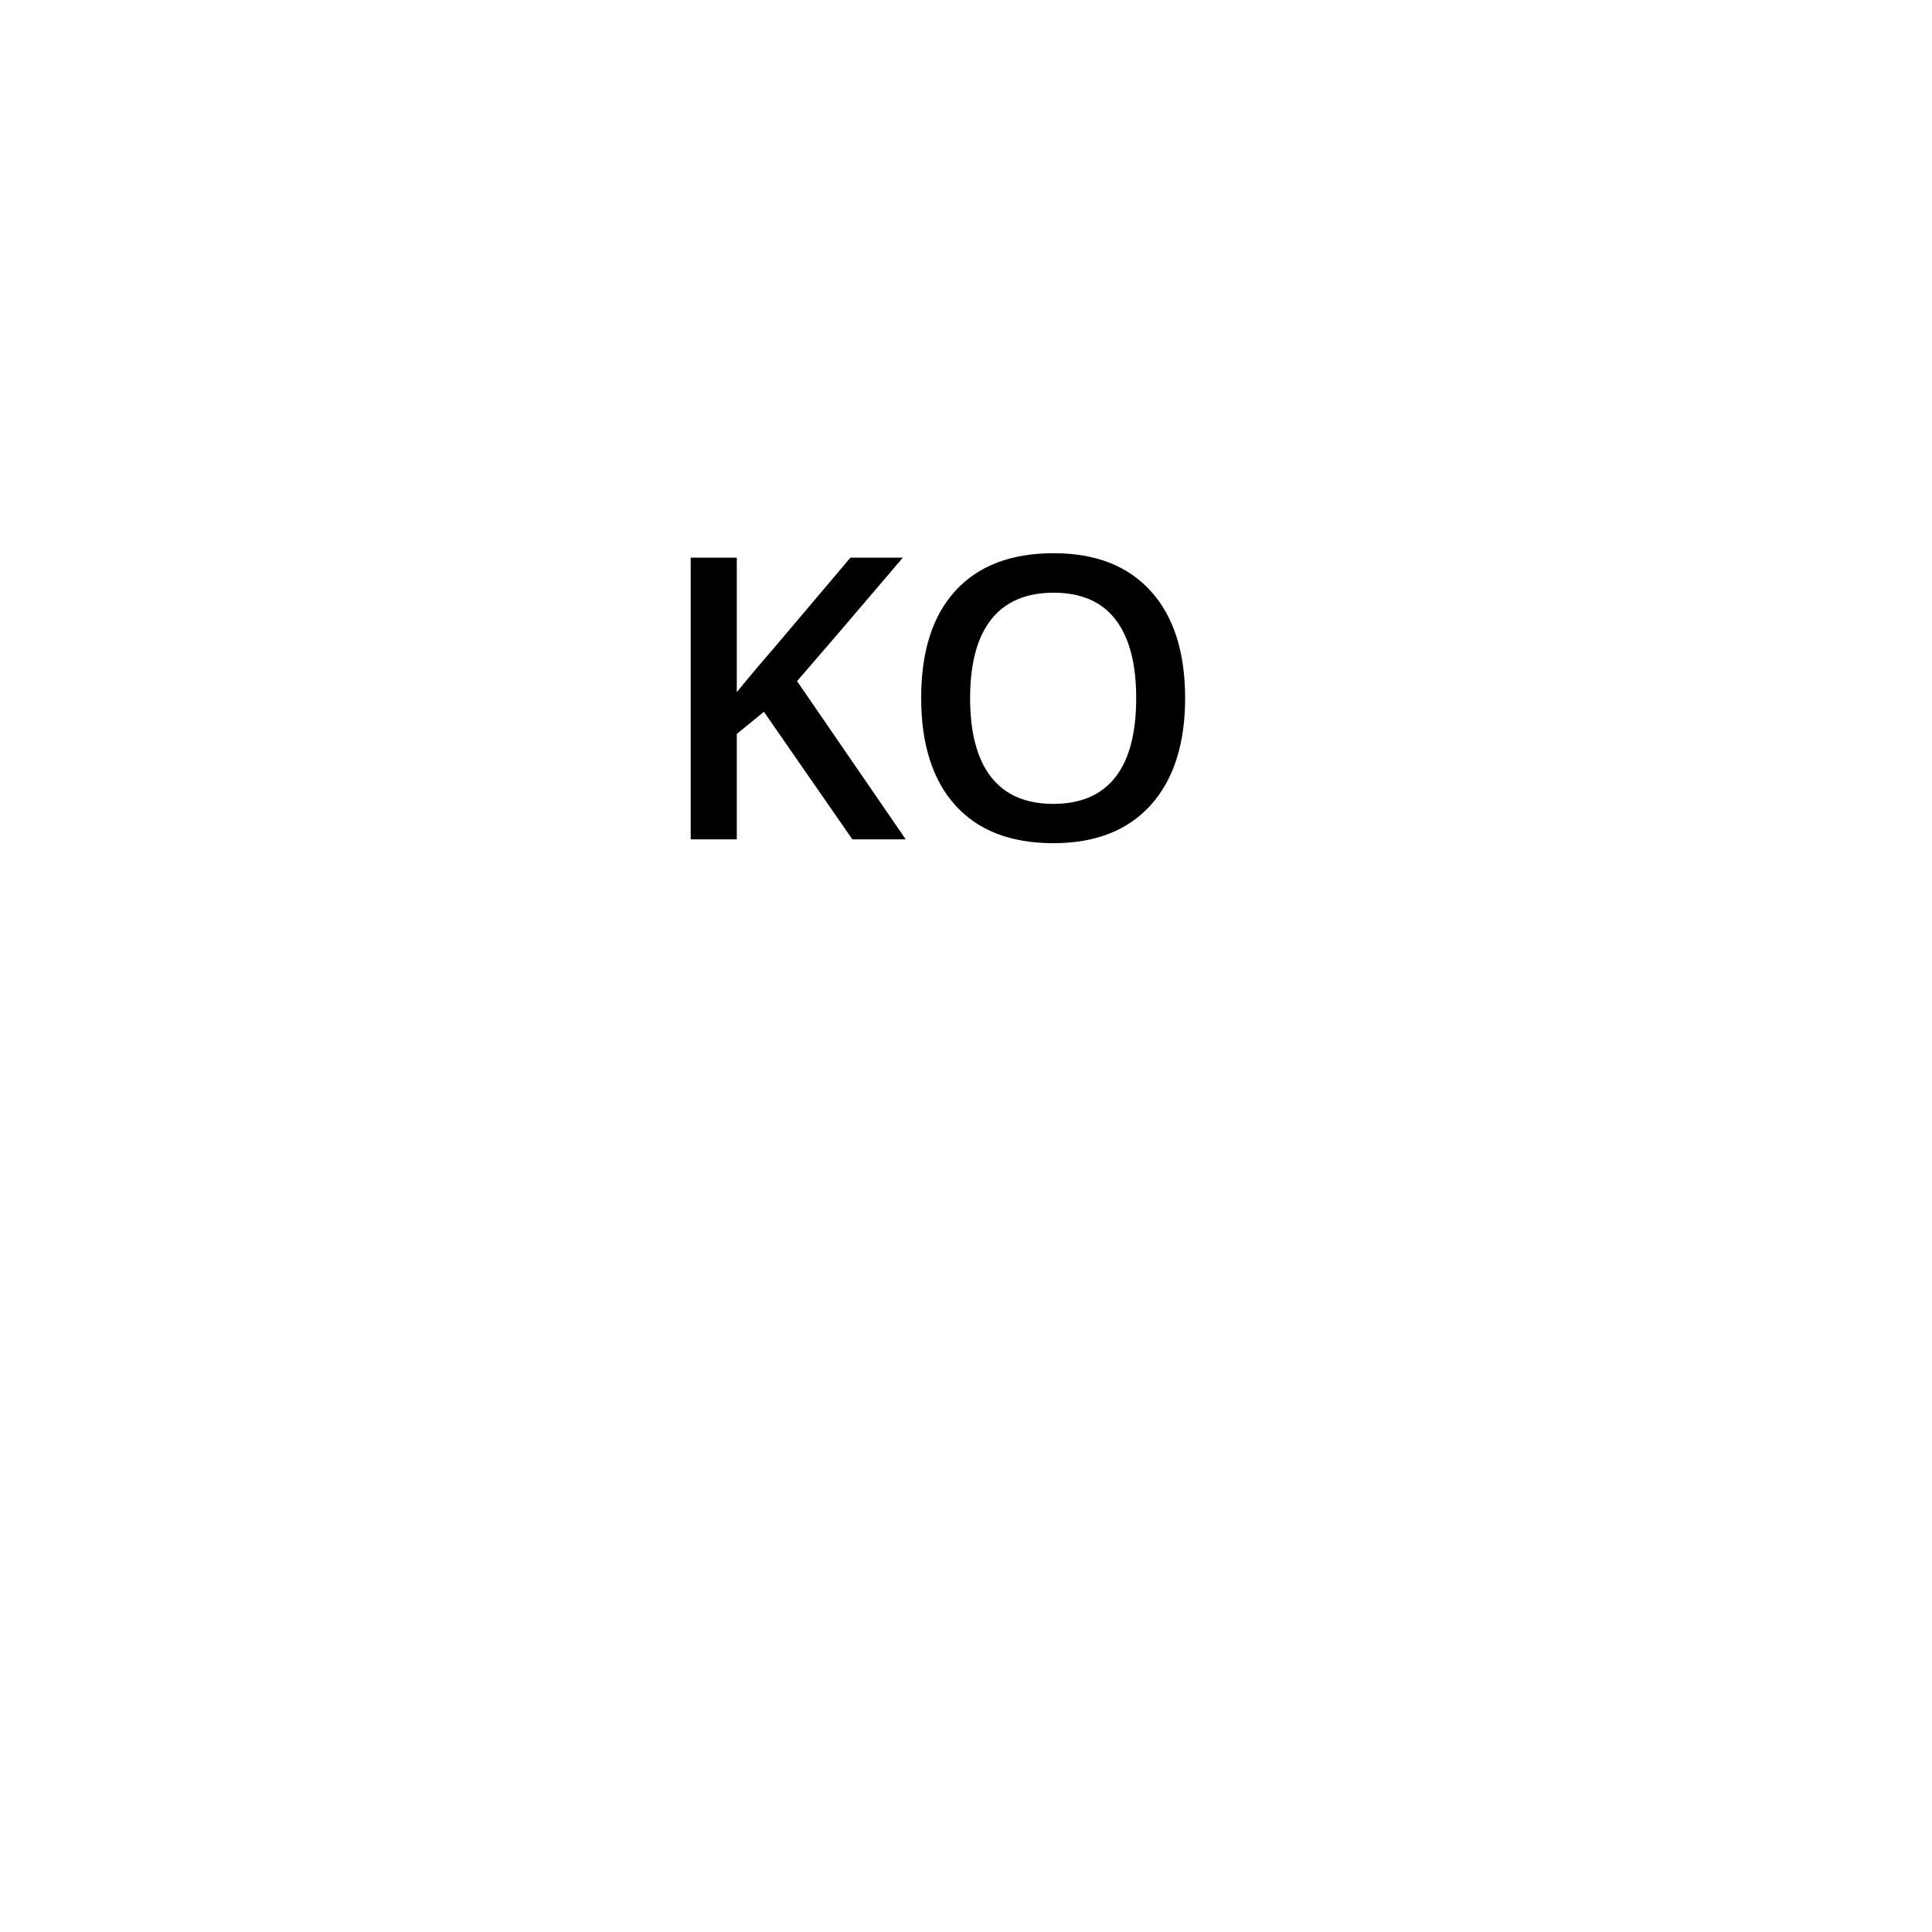
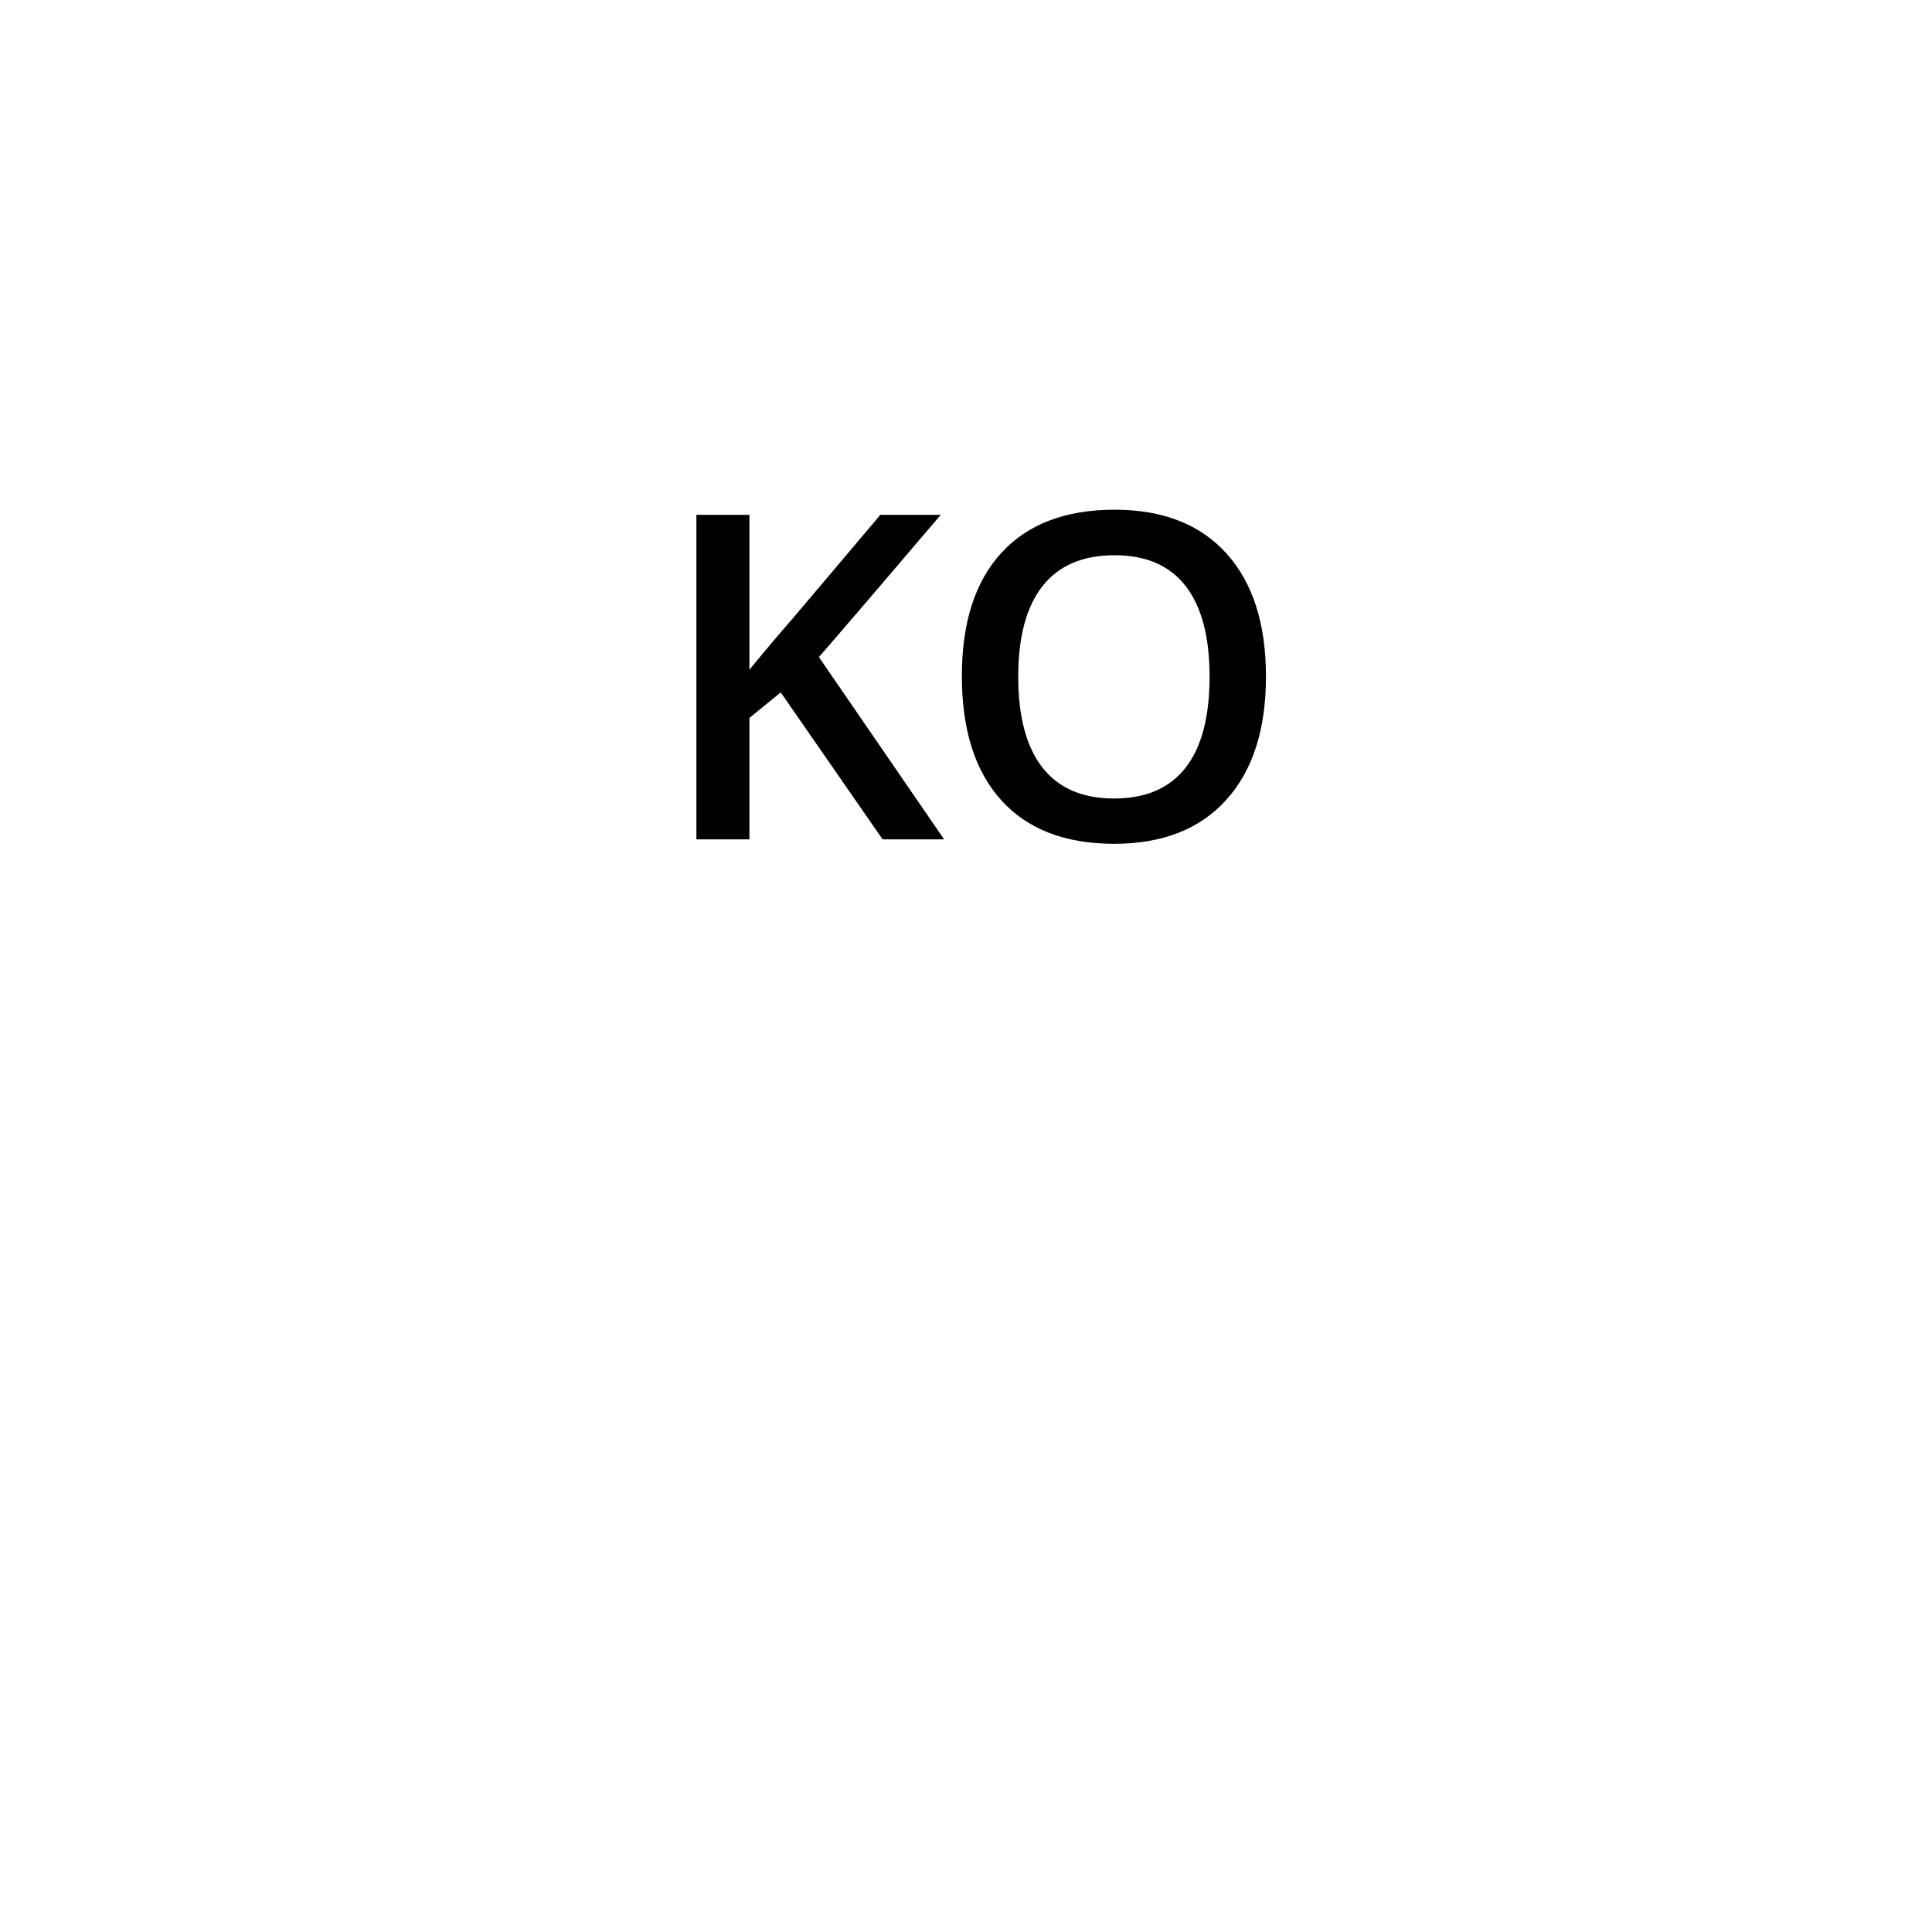
<svg xmlns="http://www.w3.org/2000/svg" xmlnsXlink="http://www.w3.org/1999/xlink" xmlnsKrita="http://krita.org/namespaces/svg/krita" xmlnsSodipodi="http://sodipodi.sourceforge.net/DTD/sodipodi-0.dtd" width="612pt" height="612pt" viewBox="0 0 612 612">
  <defs />
  <rect id="shape0" transform="translate(93.36, 371.28)" fill="none" stroke="current" stroke-width="16.0" stroke-linecap="square" stroke-linejoin="bevel" width="178.56" height="124.8" rx="32.0" ry="32.0" />
  <rect id="shape0" transform="matrix(1 0 0 1 330.96 371.28)" fill="none" stroke="current" stroke-width="16.0" stroke-linecap="square" stroke-linejoin="bevel" width="178.56" height="124.8" rx="32.0" ry="32.0" />
  <path id="shape1" transform="translate(276.24, 396.716)" fill="none" stroke="current" stroke-width="16.0" stroke-linecap="square" stroke-linejoin="miter" stroke-miterlimit="2" d="M0 5.764C25.206 -5.283 34.858 2.334 48 5.764" />
  <path id="shape2" transform="translate(74.64, 97.07379)" fill="none" stroke="current" stroke-width="16.0" stroke-linecap="square" stroke-linejoin="miter" stroke-miterlimit="2" d="M0 213.006C8.187 -68.072 449.743 -73.918 452.64 213.006" />
  <path id="shape3" transform="translate(81.35999, 287.28)" fill="none" stroke="current" stroke-width="16.0" stroke-linecap="square" stroke-linejoin="miter" stroke-miterlimit="2" d="M0 23.819C169.241 -10.313 279.665 -5.776 443.52 24.798" />
  <path id="shape4" transform="translate(122.64, 102)" fill="none" stroke="current" stroke-width="16.0" stroke-linecap="round" stroke-linejoin="miter" stroke-miterlimit="1.92" d="M149.28 0C84.226 30.185 16.556 89.733 0 194.88" />
  <path id="shape01" transform="matrix(-1 0 0 1 485.28 102)" fill="none" stroke="current" stroke-width="16.0" stroke-linecap="square" stroke-linejoin="miter" stroke-miterlimit="2" d="M141.84 0C80.028 30.408 15.731 90.396 0 196.32" />
-   <text id="shape5" kritaUseRichText="true" transform="translate(207.0166, 265.88)" fill="current" stroke="#000000" stroke-opacity="0" stroke-width="0" stroke-linecap="square" stroke-linejoin="bevel" font-family="Open Sans SemiBold" font-size="125" font-size-adjust="0.376" font-stretch="normal" kerning="0" letter-spacing="0" word-spacing="0">
+   <text id="shape5" kritaUseRichText="true" transform="translate(207.0166, 265.88)" fill="current" stroke="#000000" stroke-opacity="0" stroke-width="0" stroke-linecap="square" stroke-linejoin="bevel" font-family="Open Sans SemiBold" font-size="144" font-size-adjust="0.376" font-stretch="normal" kerning="0" letter-spacing="0" word-spacing="0">
    <tspan x="0">KO</tspan>
  </text>
  <path id="shape6" transform="translate(41.04, 311.28)" fill="none" stroke="current" stroke-width="16.0" stroke-linecap="round" stroke-linejoin="miter" stroke-miterlimit="1.92" d="M5.728 42.733C-7.339 37.035 1.951 22.791 33.6 0" />
  <path id="shape7" transform="translate(281.04, 88.64737)" fill="none" stroke="current" stroke-width="16.0" stroke-linecap="square" stroke-linejoin="miter" stroke-miterlimit="2" d="M0 6.633C4.001 -0.815 41.314 -3.505 48 6.633" />
  <path id="shape8" transform="translate(50.64, 330.48)" fill="none" stroke="current" stroke-width="16.0" stroke-linecap="round" stroke-linejoin="miter" stroke-miterlimit="1.92" d="M0 24C169.42 -10.47 337.212 -5.431 504 24" />
  <path id="shape02" transform="matrix(-1 0 0 1 561.84 311.0335)" fill="none" stroke="current" stroke-width="16.0" stroke-linecap="round" stroke-linejoin="miter" stroke-miterlimit="1.92" d="M5.728 42.733C-7.339 37.035 1.951 22.791 33.6 0" />
</svg>
